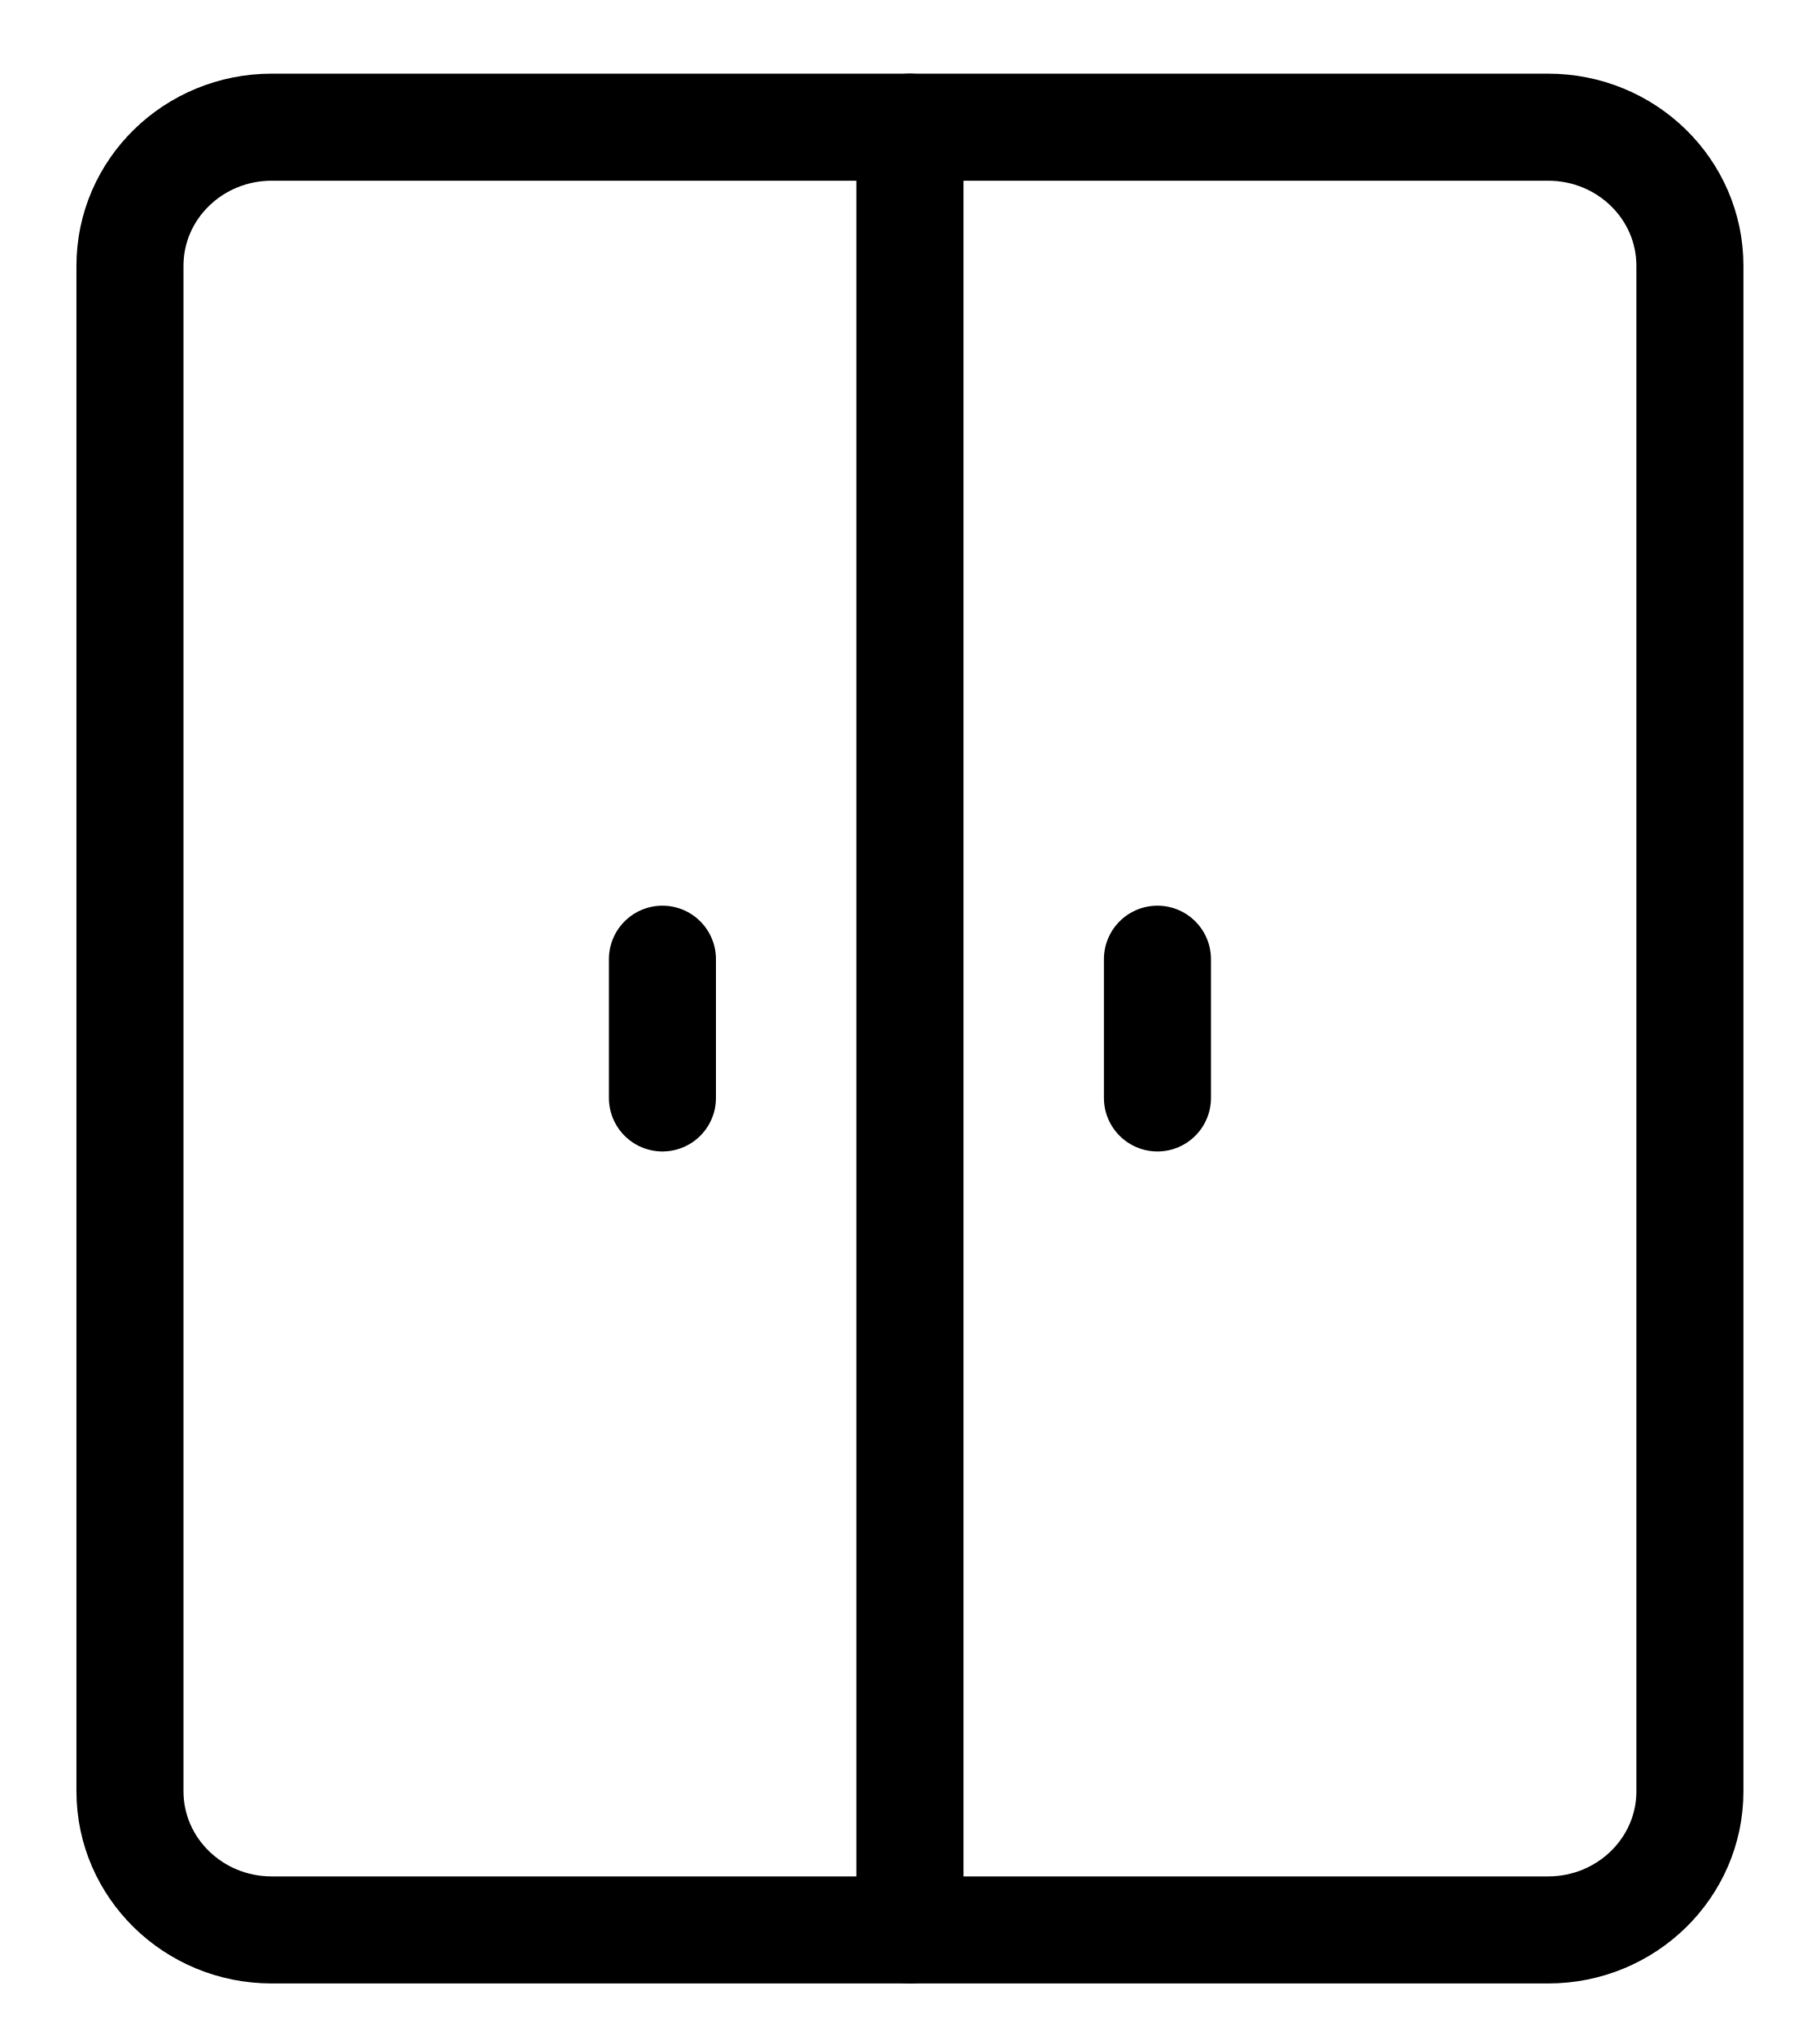
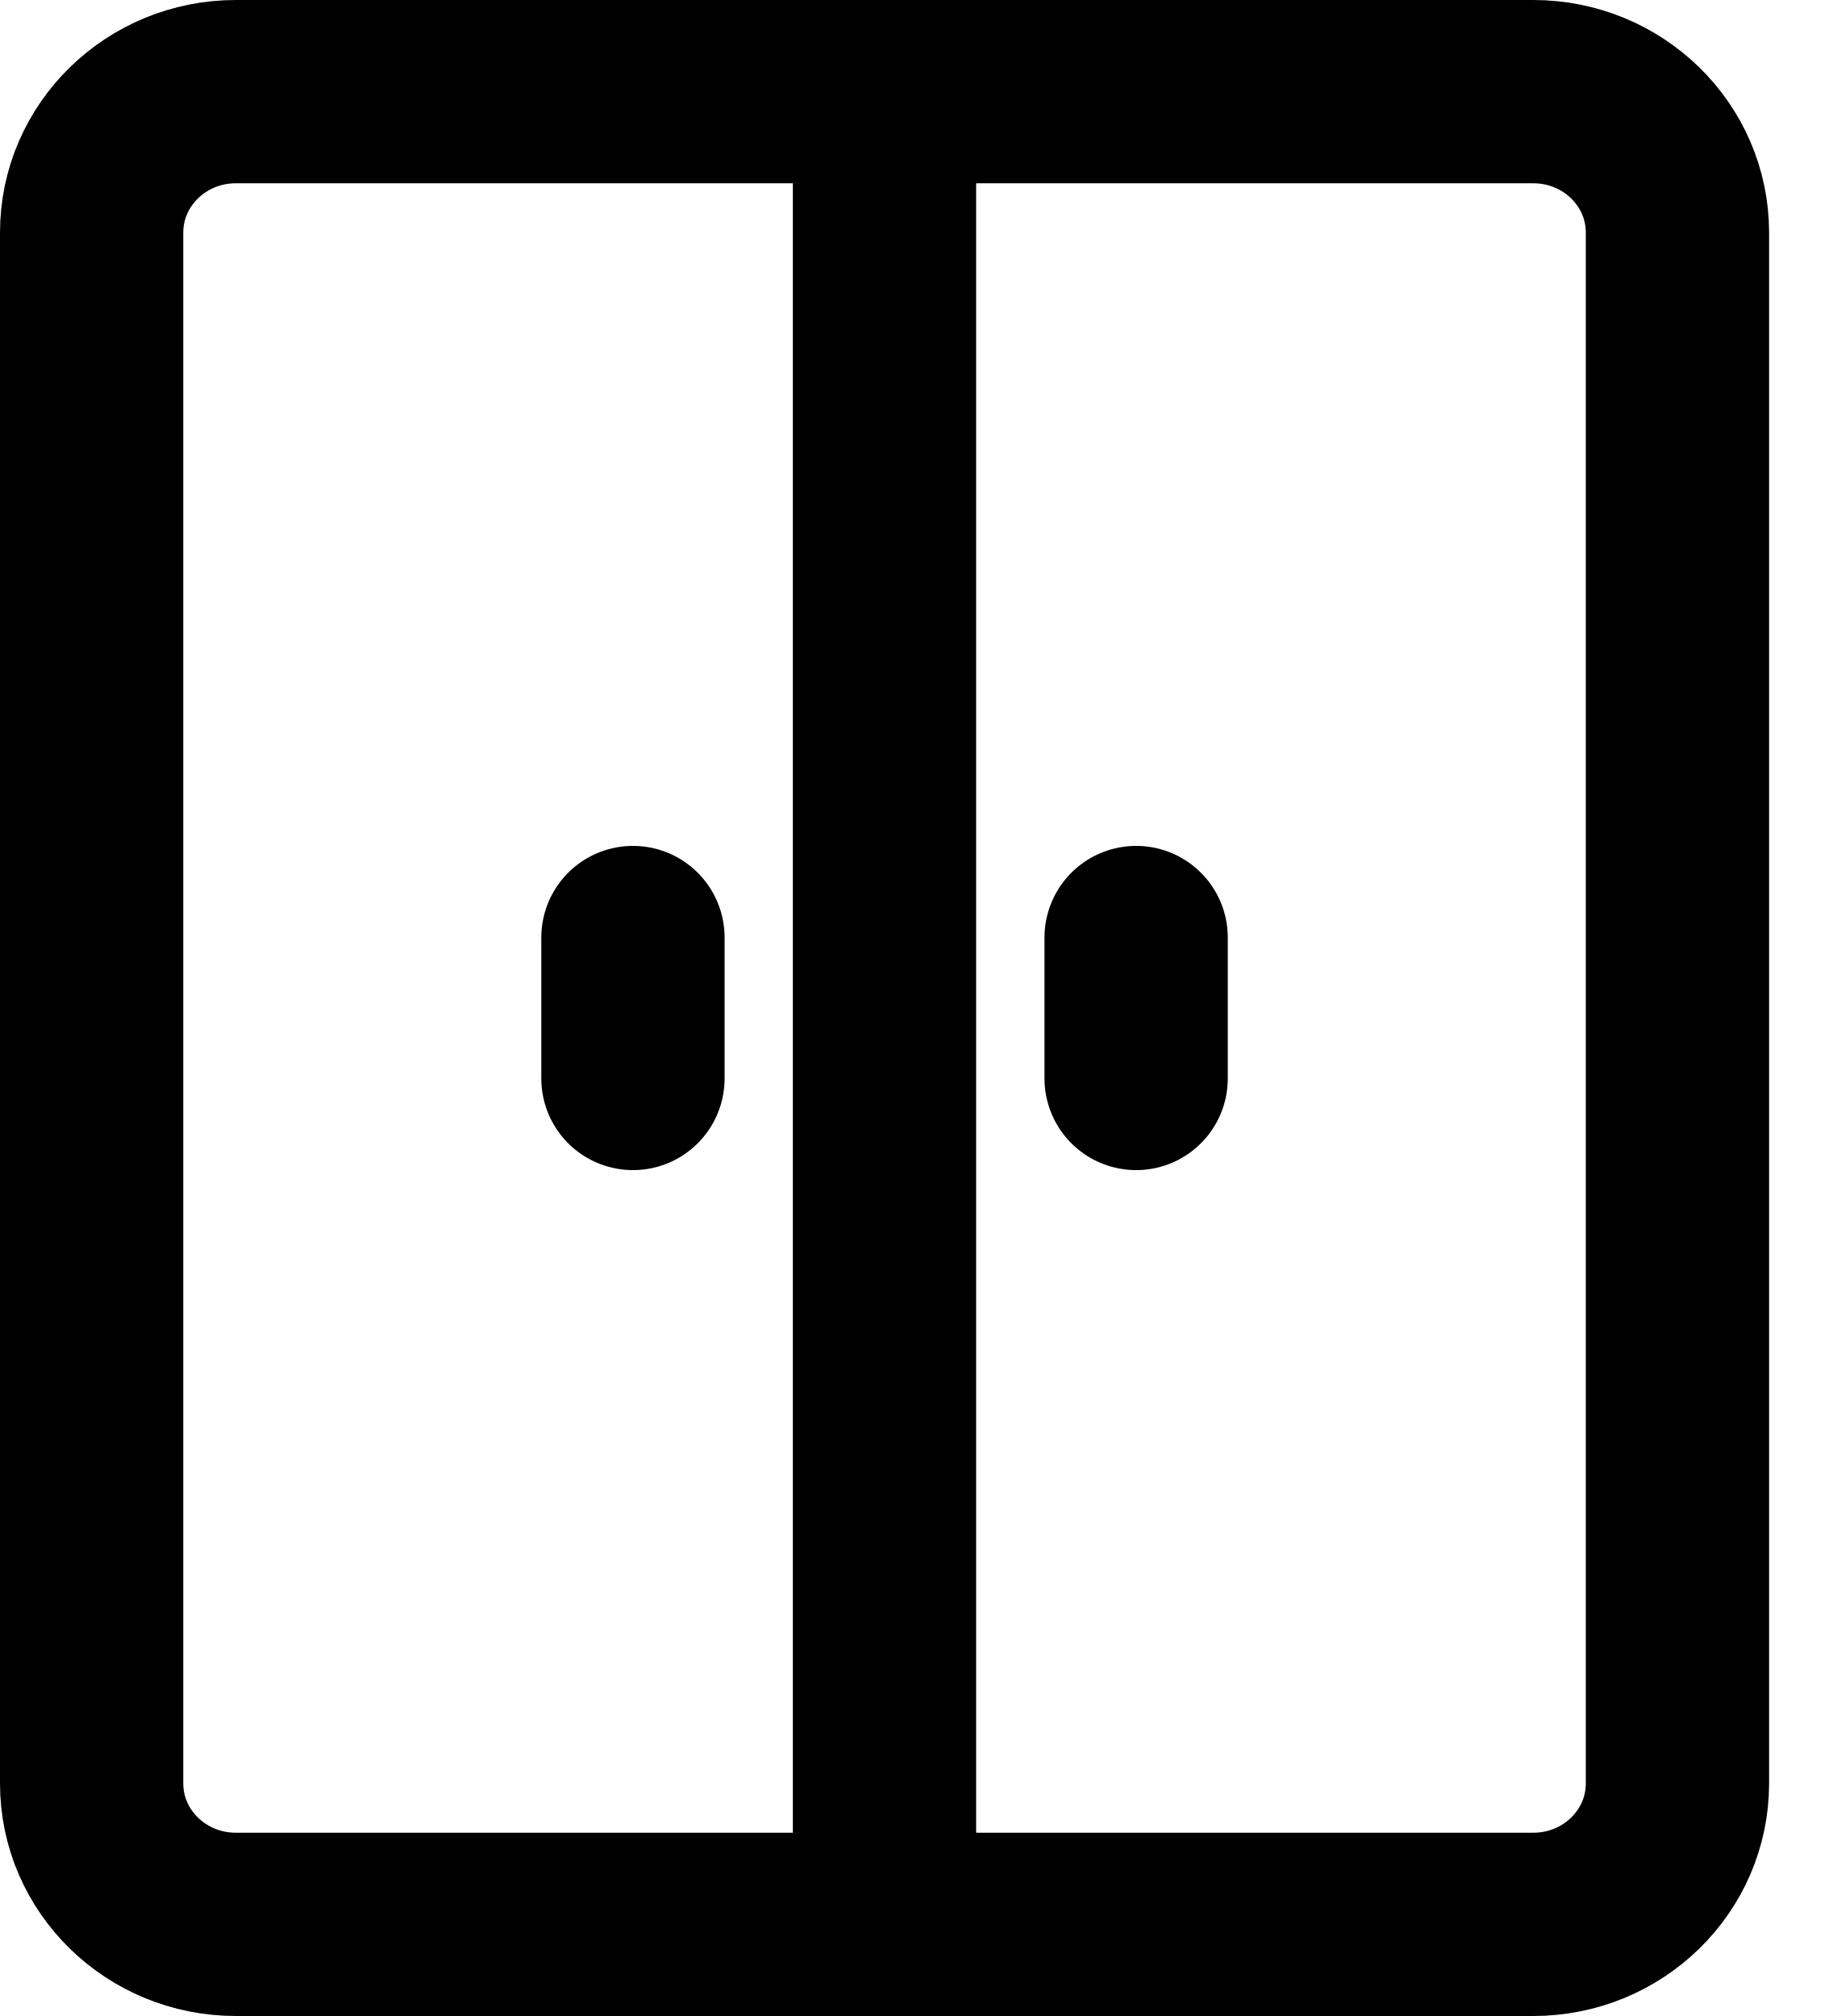
- <svg xmlns="http://www.w3.org/2000/svg" width="17" height="19" viewBox="0 0 17 19" fill="none">
-   <path d="M14.461 1.188H2.539C1.807 1.188 1.214 1.767 1.214 2.483V16.733C1.214 17.448 1.807 18.028 2.539 18.028H14.461C15.193 18.028 15.786 17.448 15.786 16.733V2.483C15.786 1.767 15.193 1.188 14.461 1.188Z" stroke="black" stroke-linecap="round" stroke-linejoin="round" />
-   <path d="M8.5 1.188V18.028" stroke="black" stroke-linecap="round" stroke-linejoin="round" />
-   <path d="M10.812 8.96V10.256" stroke="black" stroke-linecap="round" stroke-linejoin="round" />
-   <path d="M6.188 8.96V10.256" stroke="black" stroke-linecap="round" stroke-linejoin="round" />
+ <svg xmlns="http://www.w3.org/2000/svg" width="20" height="22" viewBox="0 0 20 22" fill="none">
+   <path d="M16.732 1H2.573C1.704 1 1 1.689 1 2.538V19.462C1 20.311 1.704 21 2.573 21H16.732C17.601 21 18.305 20.311 18.305 19.462V2.538C18.305 1.689 17.601 1 16.732 1Z" stroke="black" stroke-width="2" stroke-linecap="round" stroke-linejoin="round" />
+   <path d="M9.652 1V21" stroke="black" stroke-width="2" stroke-linecap="round" stroke-linejoin="round" />
+   <path d="M12.398 10.231V11.769" stroke="black" stroke-width="2" stroke-linecap="round" stroke-linejoin="round" />
+   <path d="M6.907 10.231V11.769" stroke="black" stroke-width="2" stroke-linecap="round" stroke-linejoin="round" />
</svg>
